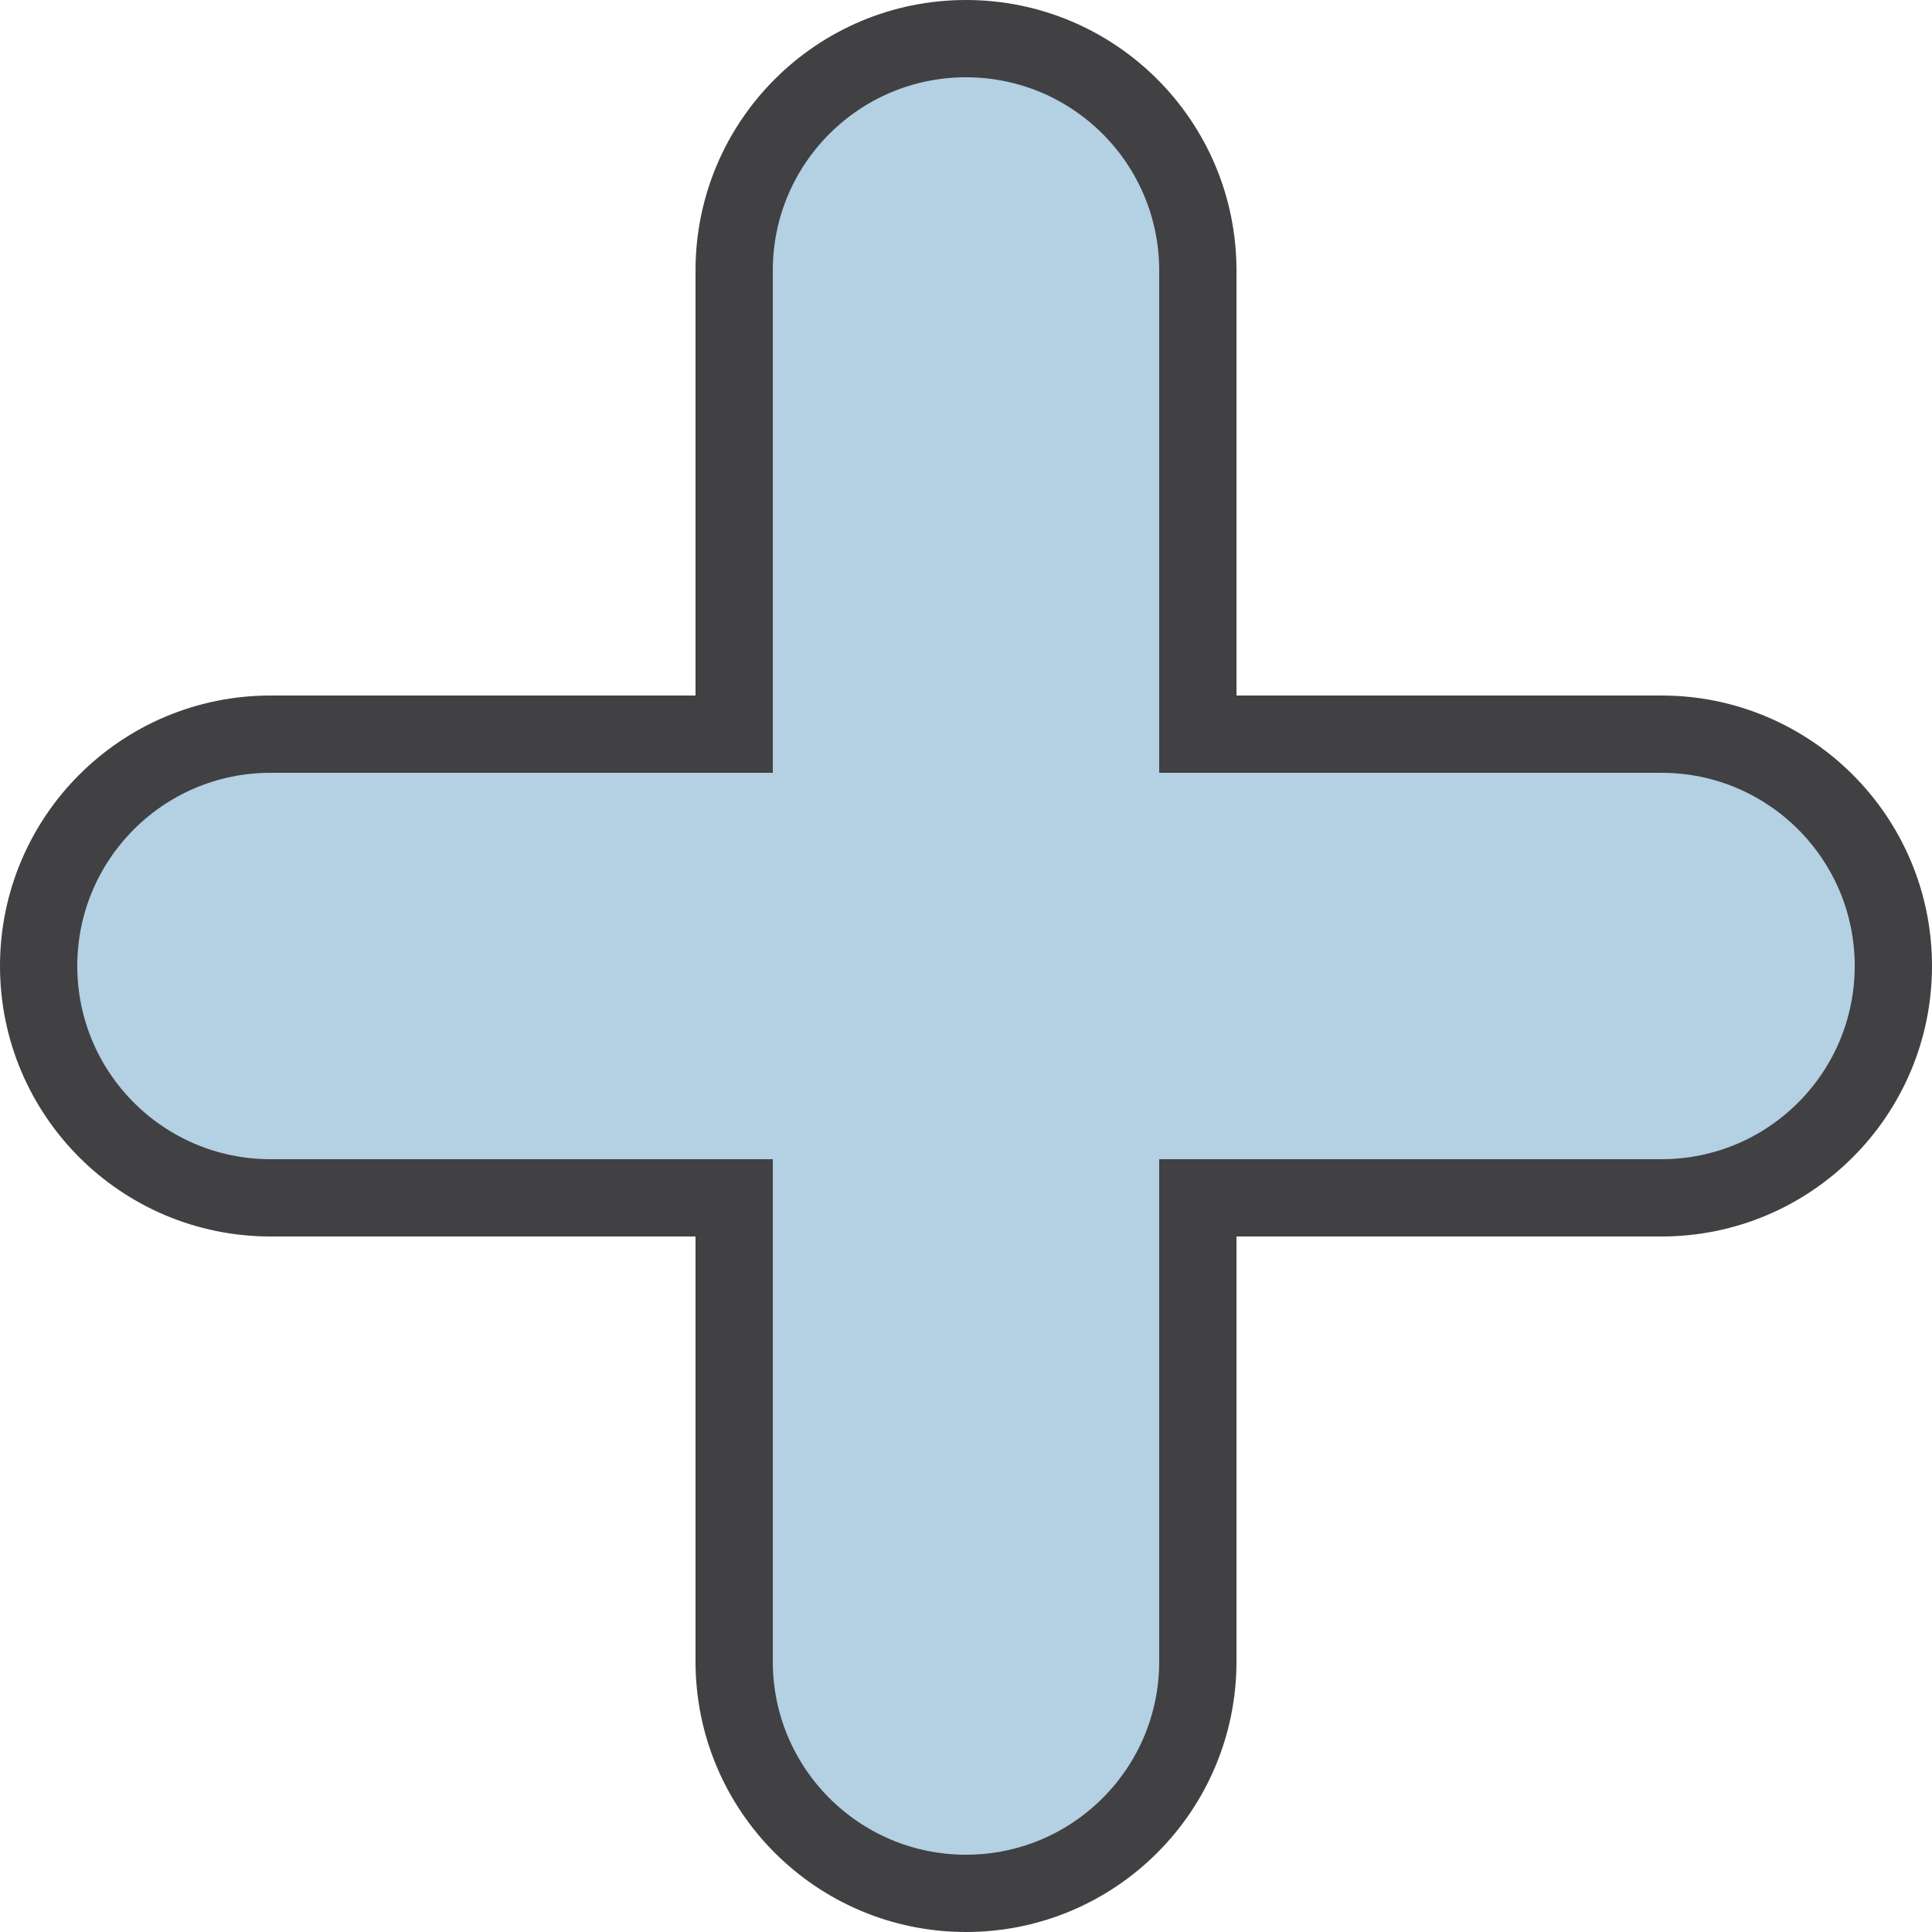
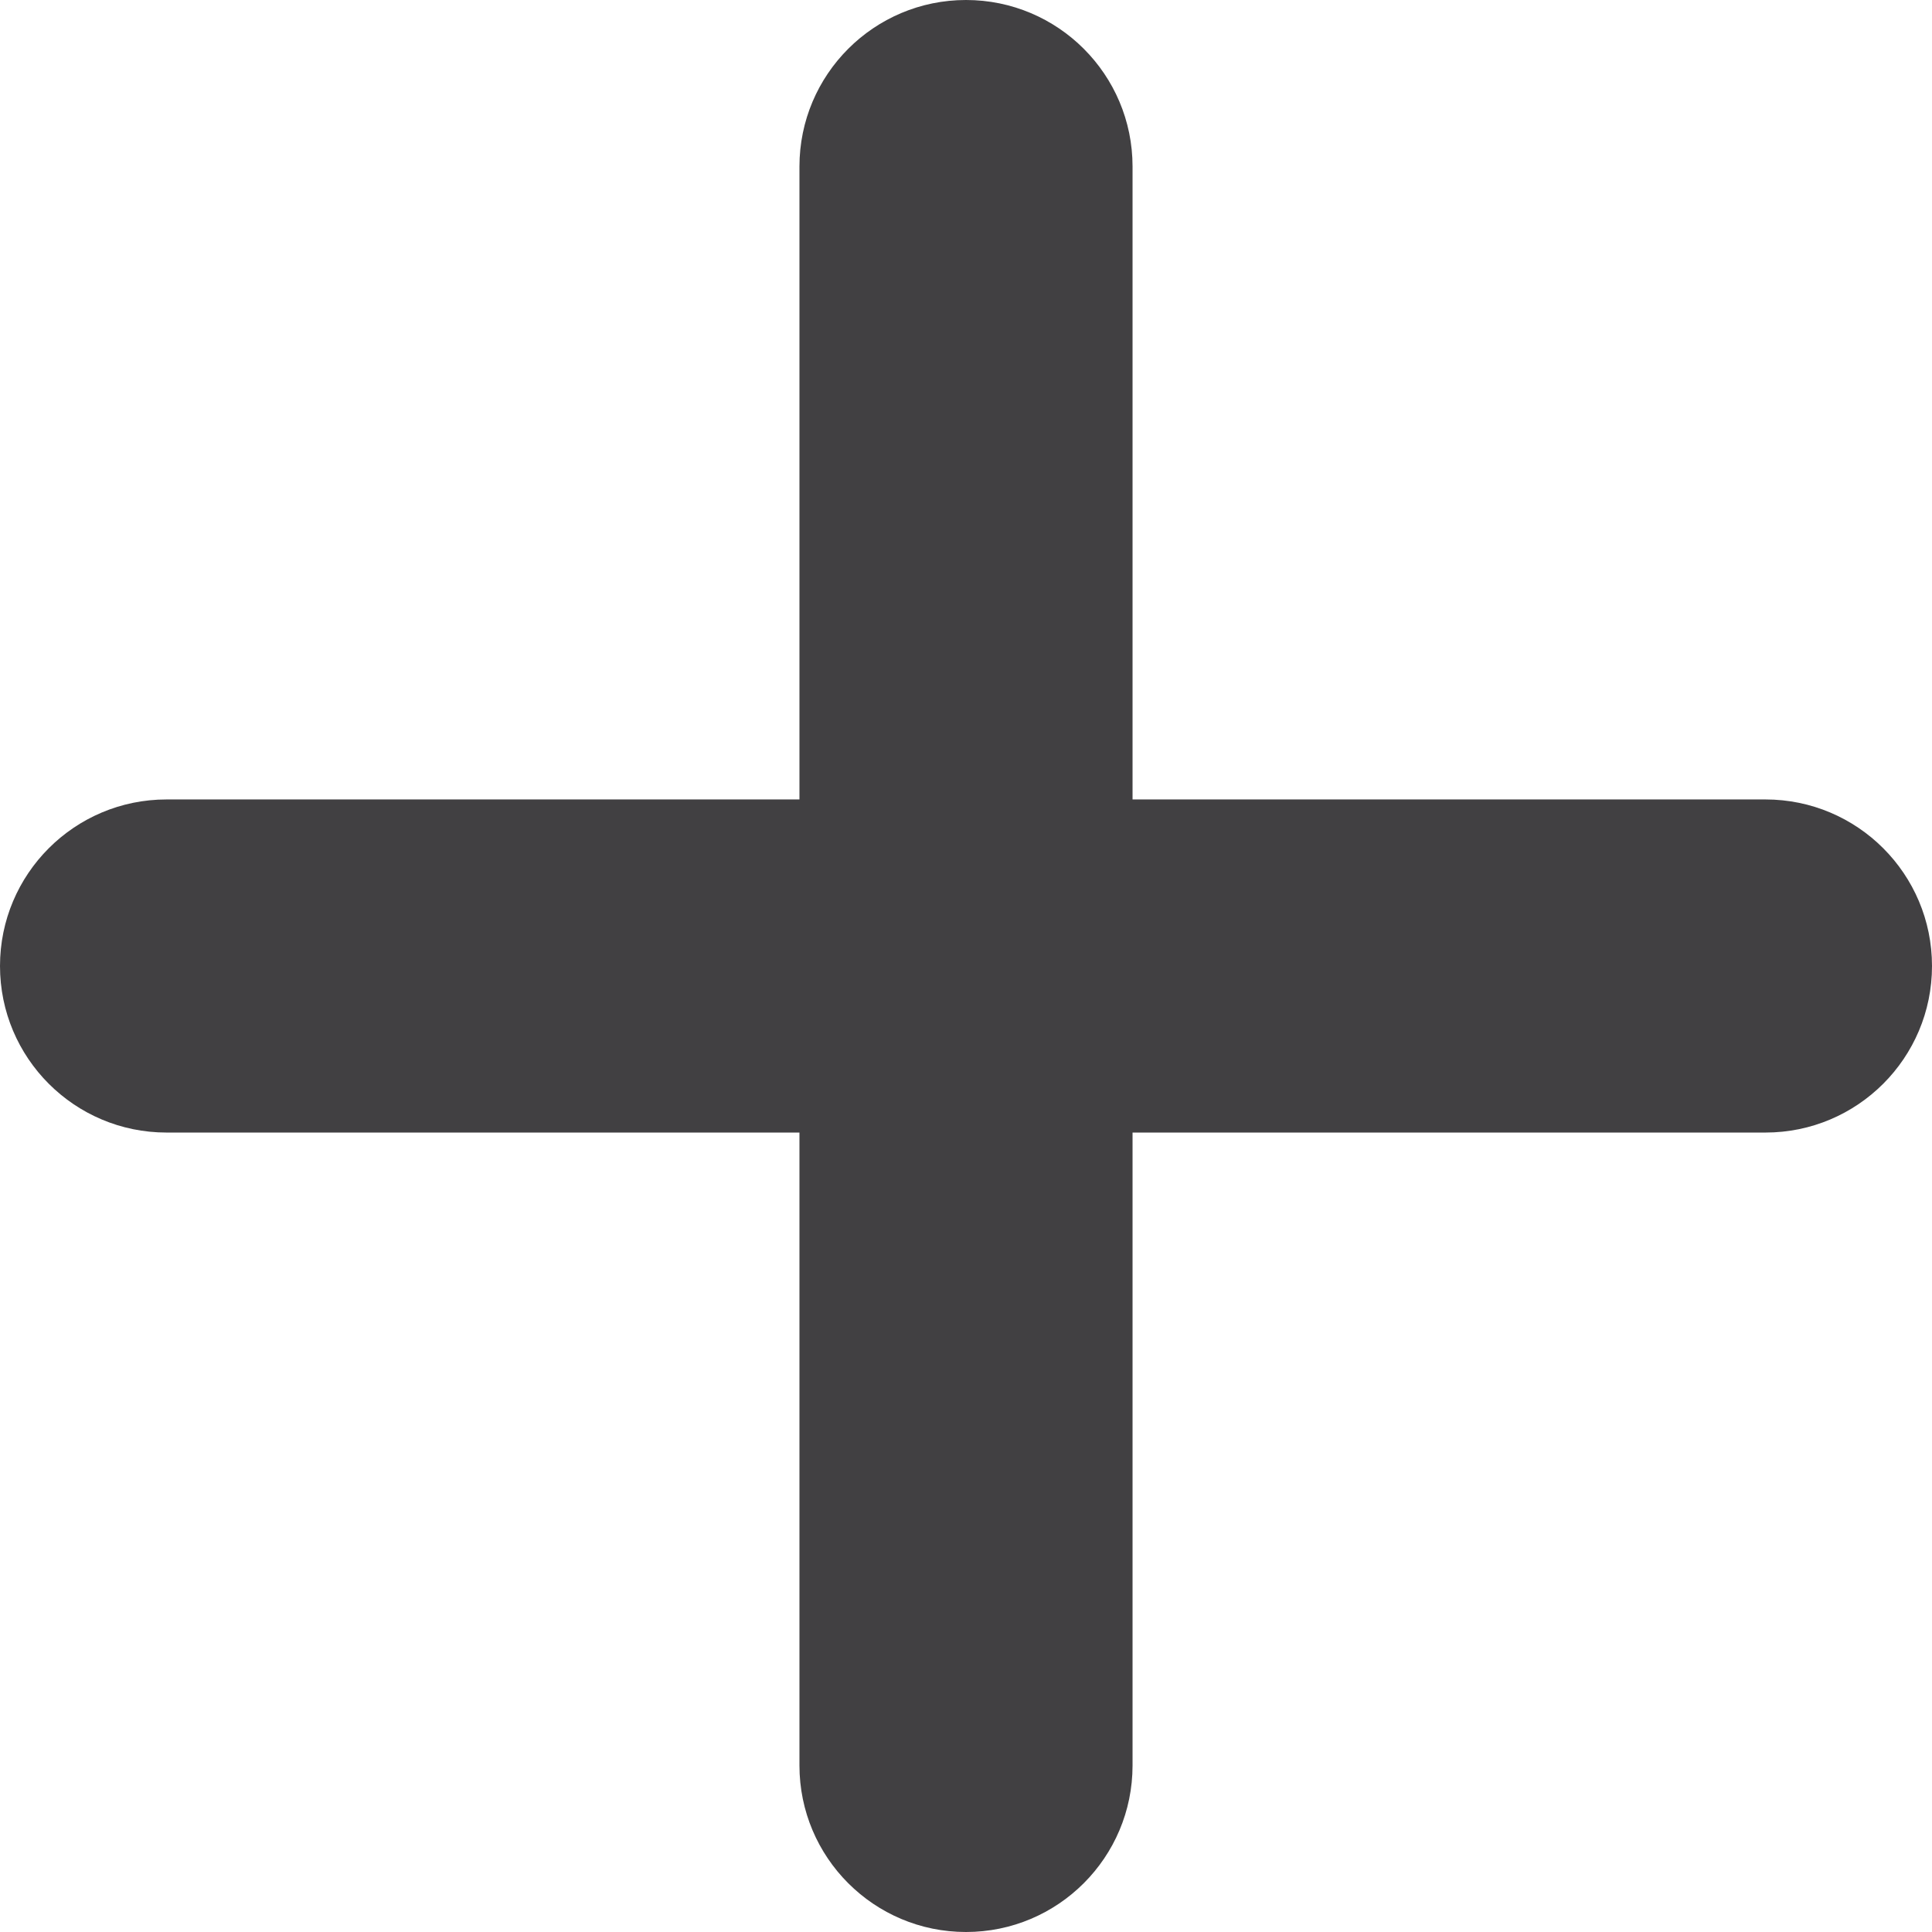
- <svg xmlns="http://www.w3.org/2000/svg" viewBox="0 0 25 25">
+ <svg xmlns="http://www.w3.org/2000/svg" viewBox="0 0 29 29">
  <defs>
-     <style>.cls-1{fill:#b4d0e3;stroke:#414042;stroke-miterlimit:10;}</style>
+     <style>.cls-1{fill:#414042;}</style>
  </defs>
  <g id="Layer_2" data-name="Layer 2">
    <g id="Layer_1-2" data-name="Layer 1">
-       <path class="cls-1" d="M21.5,9.5h-6v-6a3,3,0,0,0-6,0v6h-6a3,3,0,0,0,0,6h6v6a3,3,0,0,0,6,0v-6h6a3,3,0,0,0,0-6Z" />
+       <path class="cls-1" d="M26.5,12H17V2.5a2.5,2.5,0,0,0-5,0V12H2.5a2.5,2.5,0,0,0,0,5H12v9.5a2.5,2.5,0,0,0,5,0V17h9.5a2.5,2.5,0,0,0,0-5Z" />
    </g>
  </g>
</svg>
